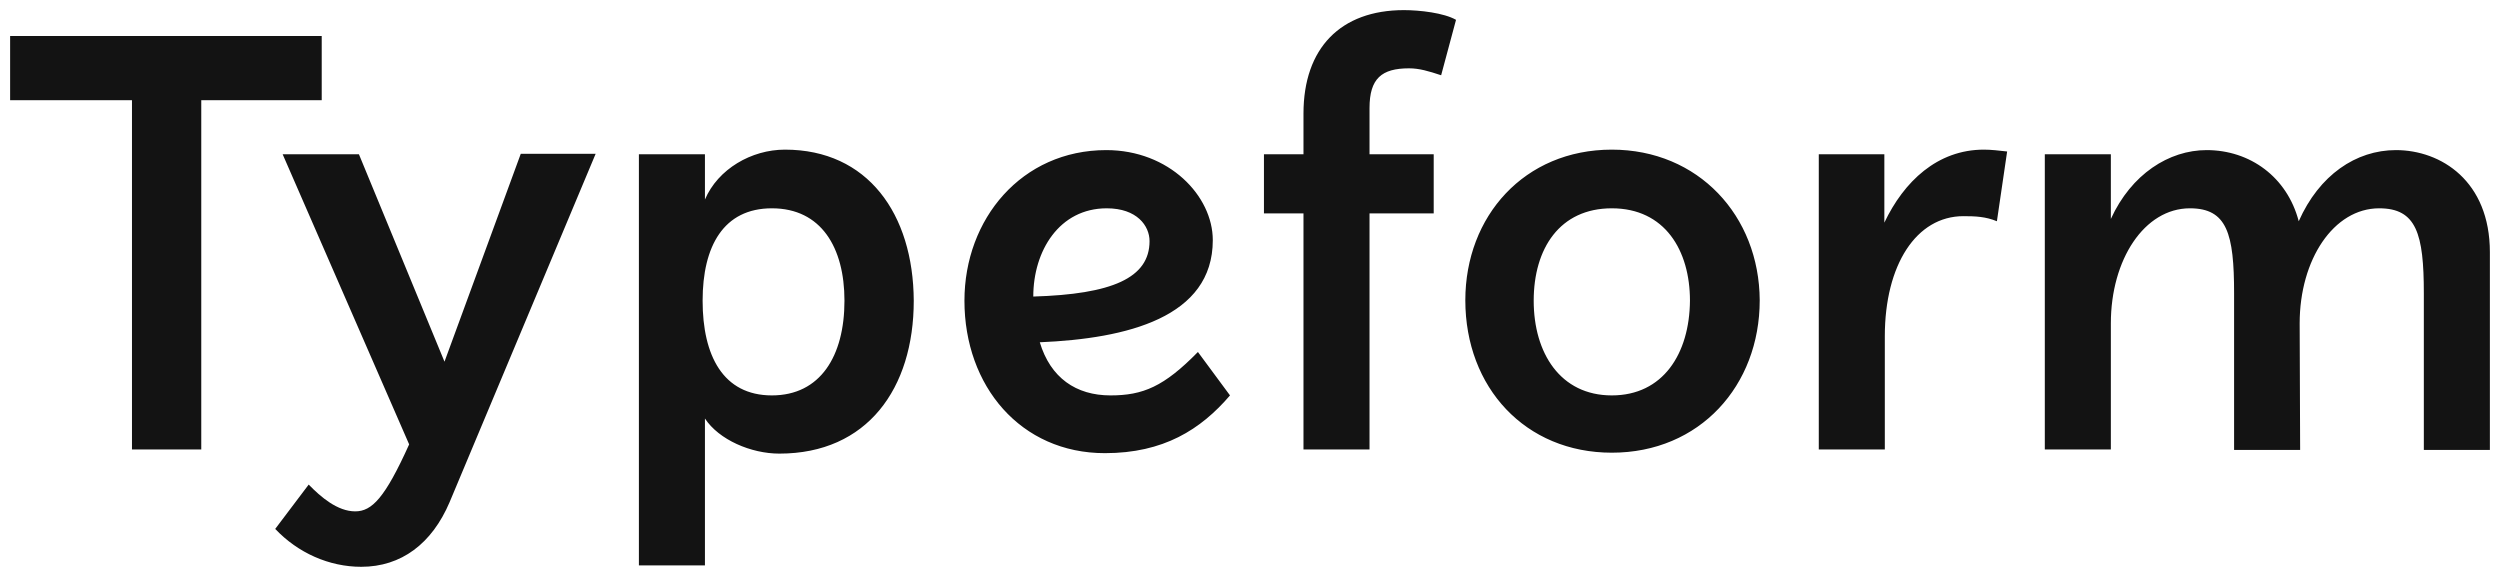
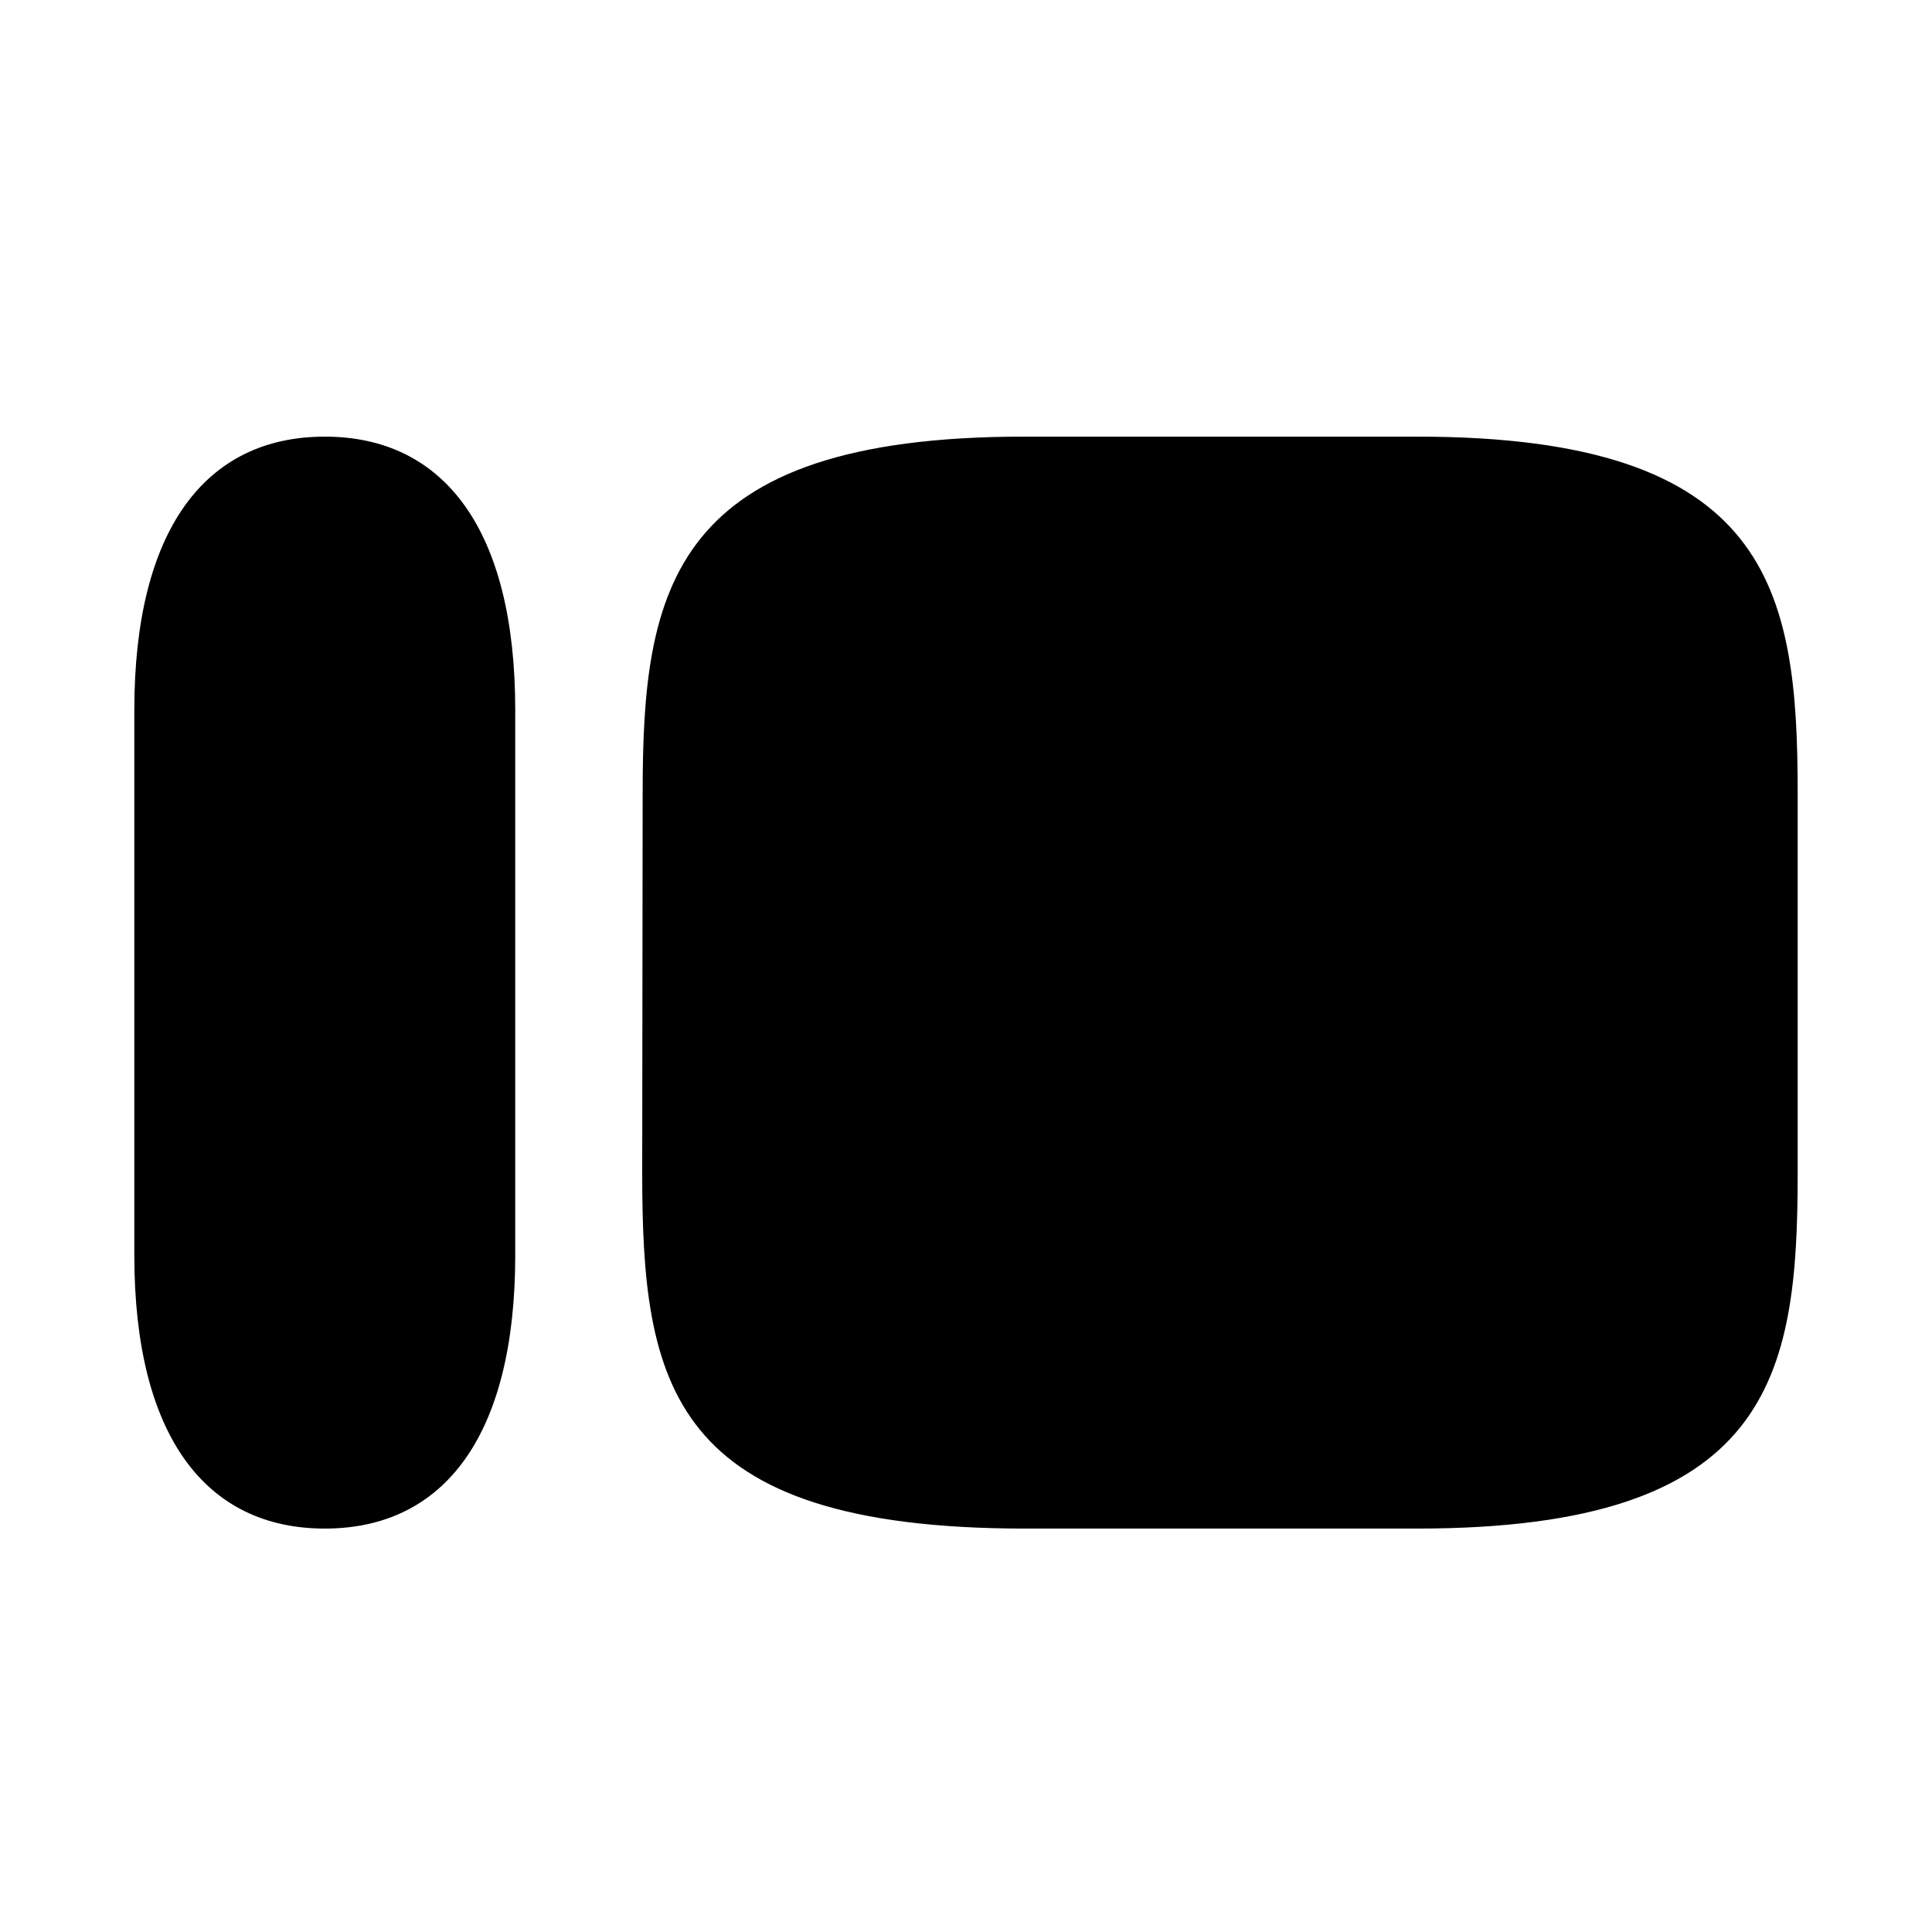
- <svg xmlns="http://www.w3.org/2000/svg" width="247" height="57" viewBox="0 0 247 57" fill="none">
-   <path d="M159.248 39.066C154.148 39.066 151.529 34.867 151.529 29.709C151.529 24.552 154.102 20.581 159.248 20.581C164.486 20.581 166.968 24.734 166.968 29.709C166.922 34.959 164.303 39.066 159.248 39.066ZM109.348 20.581C112.334 20.581 113.575 22.315 113.575 23.822C113.575 27.473 109.853 29.07 102.088 29.299C102.088 24.78 104.661 20.581 109.348 20.581ZM76.264 39.066C71.44 39.066 69.418 35.141 69.418 29.709C69.418 24.324 71.486 20.581 76.264 20.581C81.135 20.581 83.433 24.461 83.433 29.709C83.433 35.187 81.043 39.066 76.264 39.066ZM35.462 15.241H27.926L40.424 43.905C38.035 49.199 36.748 50.523 35.094 50.523C33.348 50.523 31.694 49.108 30.499 47.876L27.191 52.257C29.442 54.631 32.521 56 35.691 56C39.643 56 42.676 53.718 44.422 49.61L58.85 15.195H51.452L43.916 35.734L35.462 15.241ZM235.064 20.581C238.74 20.581 239.475 23.091 239.475 28.979V44.452H246V24.917C246 17.888 241.175 14.83 236.718 14.83C232.767 14.83 229.137 17.295 227.115 21.859C225.966 17.477 222.29 14.83 218.017 14.83C214.295 14.83 210.573 17.203 208.552 21.631V15.241H202.027V44.407H208.552V31.946C208.552 25.647 211.86 20.581 216.363 20.581C220.039 20.581 220.728 23.091 220.728 28.979V44.452H227.253L227.207 31.946C227.207 25.647 230.561 20.581 235.064 20.581ZM182.794 15.241H179.696V44.407H186.22V33.224C186.22 26.149 189.345 21.357 193.986 21.357C195.18 21.357 196.191 21.402 197.294 21.859L198.305 14.967C197.478 14.876 196.743 14.784 196.007 14.784C191.413 14.784 188.104 17.934 186.174 21.996V15.241H182.794ZM159.248 14.784C150.61 14.784 144.774 21.357 144.774 29.664C144.774 38.291 150.702 44.726 159.248 44.726C167.933 44.726 173.86 38.108 173.86 29.664C173.814 21.311 167.795 14.784 159.248 14.784ZM109.715 39.066C106.315 39.066 103.788 37.332 102.731 33.817C111.369 33.452 119.824 31.353 119.824 23.73C119.824 19.349 115.505 14.83 109.302 14.83C100.939 14.83 95.287 21.631 95.287 29.709C95.287 38.154 100.847 44.772 109.164 44.772C114.953 44.772 118.629 42.444 121.524 39.066L118.354 34.776C114.999 38.199 112.932 39.066 109.715 39.066ZM77.551 14.784C74.243 14.784 70.934 16.701 69.648 19.714V15.241H63.123V55.863H69.648V41.349C71.026 43.448 74.197 44.817 77 44.817C85.684 44.817 90.279 38.382 90.279 29.709C90.233 21.129 85.73 14.784 77.551 14.784ZM31.786 3.556H1V9.9H13.039V44.407H19.885V9.9H31.786V3.556ZM128.784 15.241H124.878V21.083H128.784V44.407H135.309V21.083H141.65V15.241H135.309V10.676C135.309 7.755 136.504 6.751 139.215 6.751C140.225 6.751 141.144 7.025 142.385 7.436L143.855 1.959C142.661 1.274 140.271 1 138.709 1C132.46 1 128.784 4.743 128.784 11.224V15.241Z" fill="#131313" />
+ <svg xmlns="http://www.w3.org/2000/svg" aria-hidden="true" width="32" height="32" viewBox="-2.666 -8.666 38.345 38.345" fill="none">
+   <path fill-rule="evenodd" clip-rule="evenodd" d="M0 5.425C0 1.852 1.408 0 3.78 0C6.152 0 7.56 1.852 7.56 5.425V16.248C7.56 19.821 6.153 21.672 3.78 21.672C1.408 21.672 0 19.821 0 16.248V5.425ZM25.464 0H17.651C10.642 0 10.089 3.027 10.089 7.063L10.08 14.599C10.08 18.807 10.608 21.672 17.678 21.672H25.464C32.496 21.672 33.013 18.656 33.013 14.62V7.074C33.013 3.027 32.474 0 25.464 0Z" fill="#000000" />
</svg>
